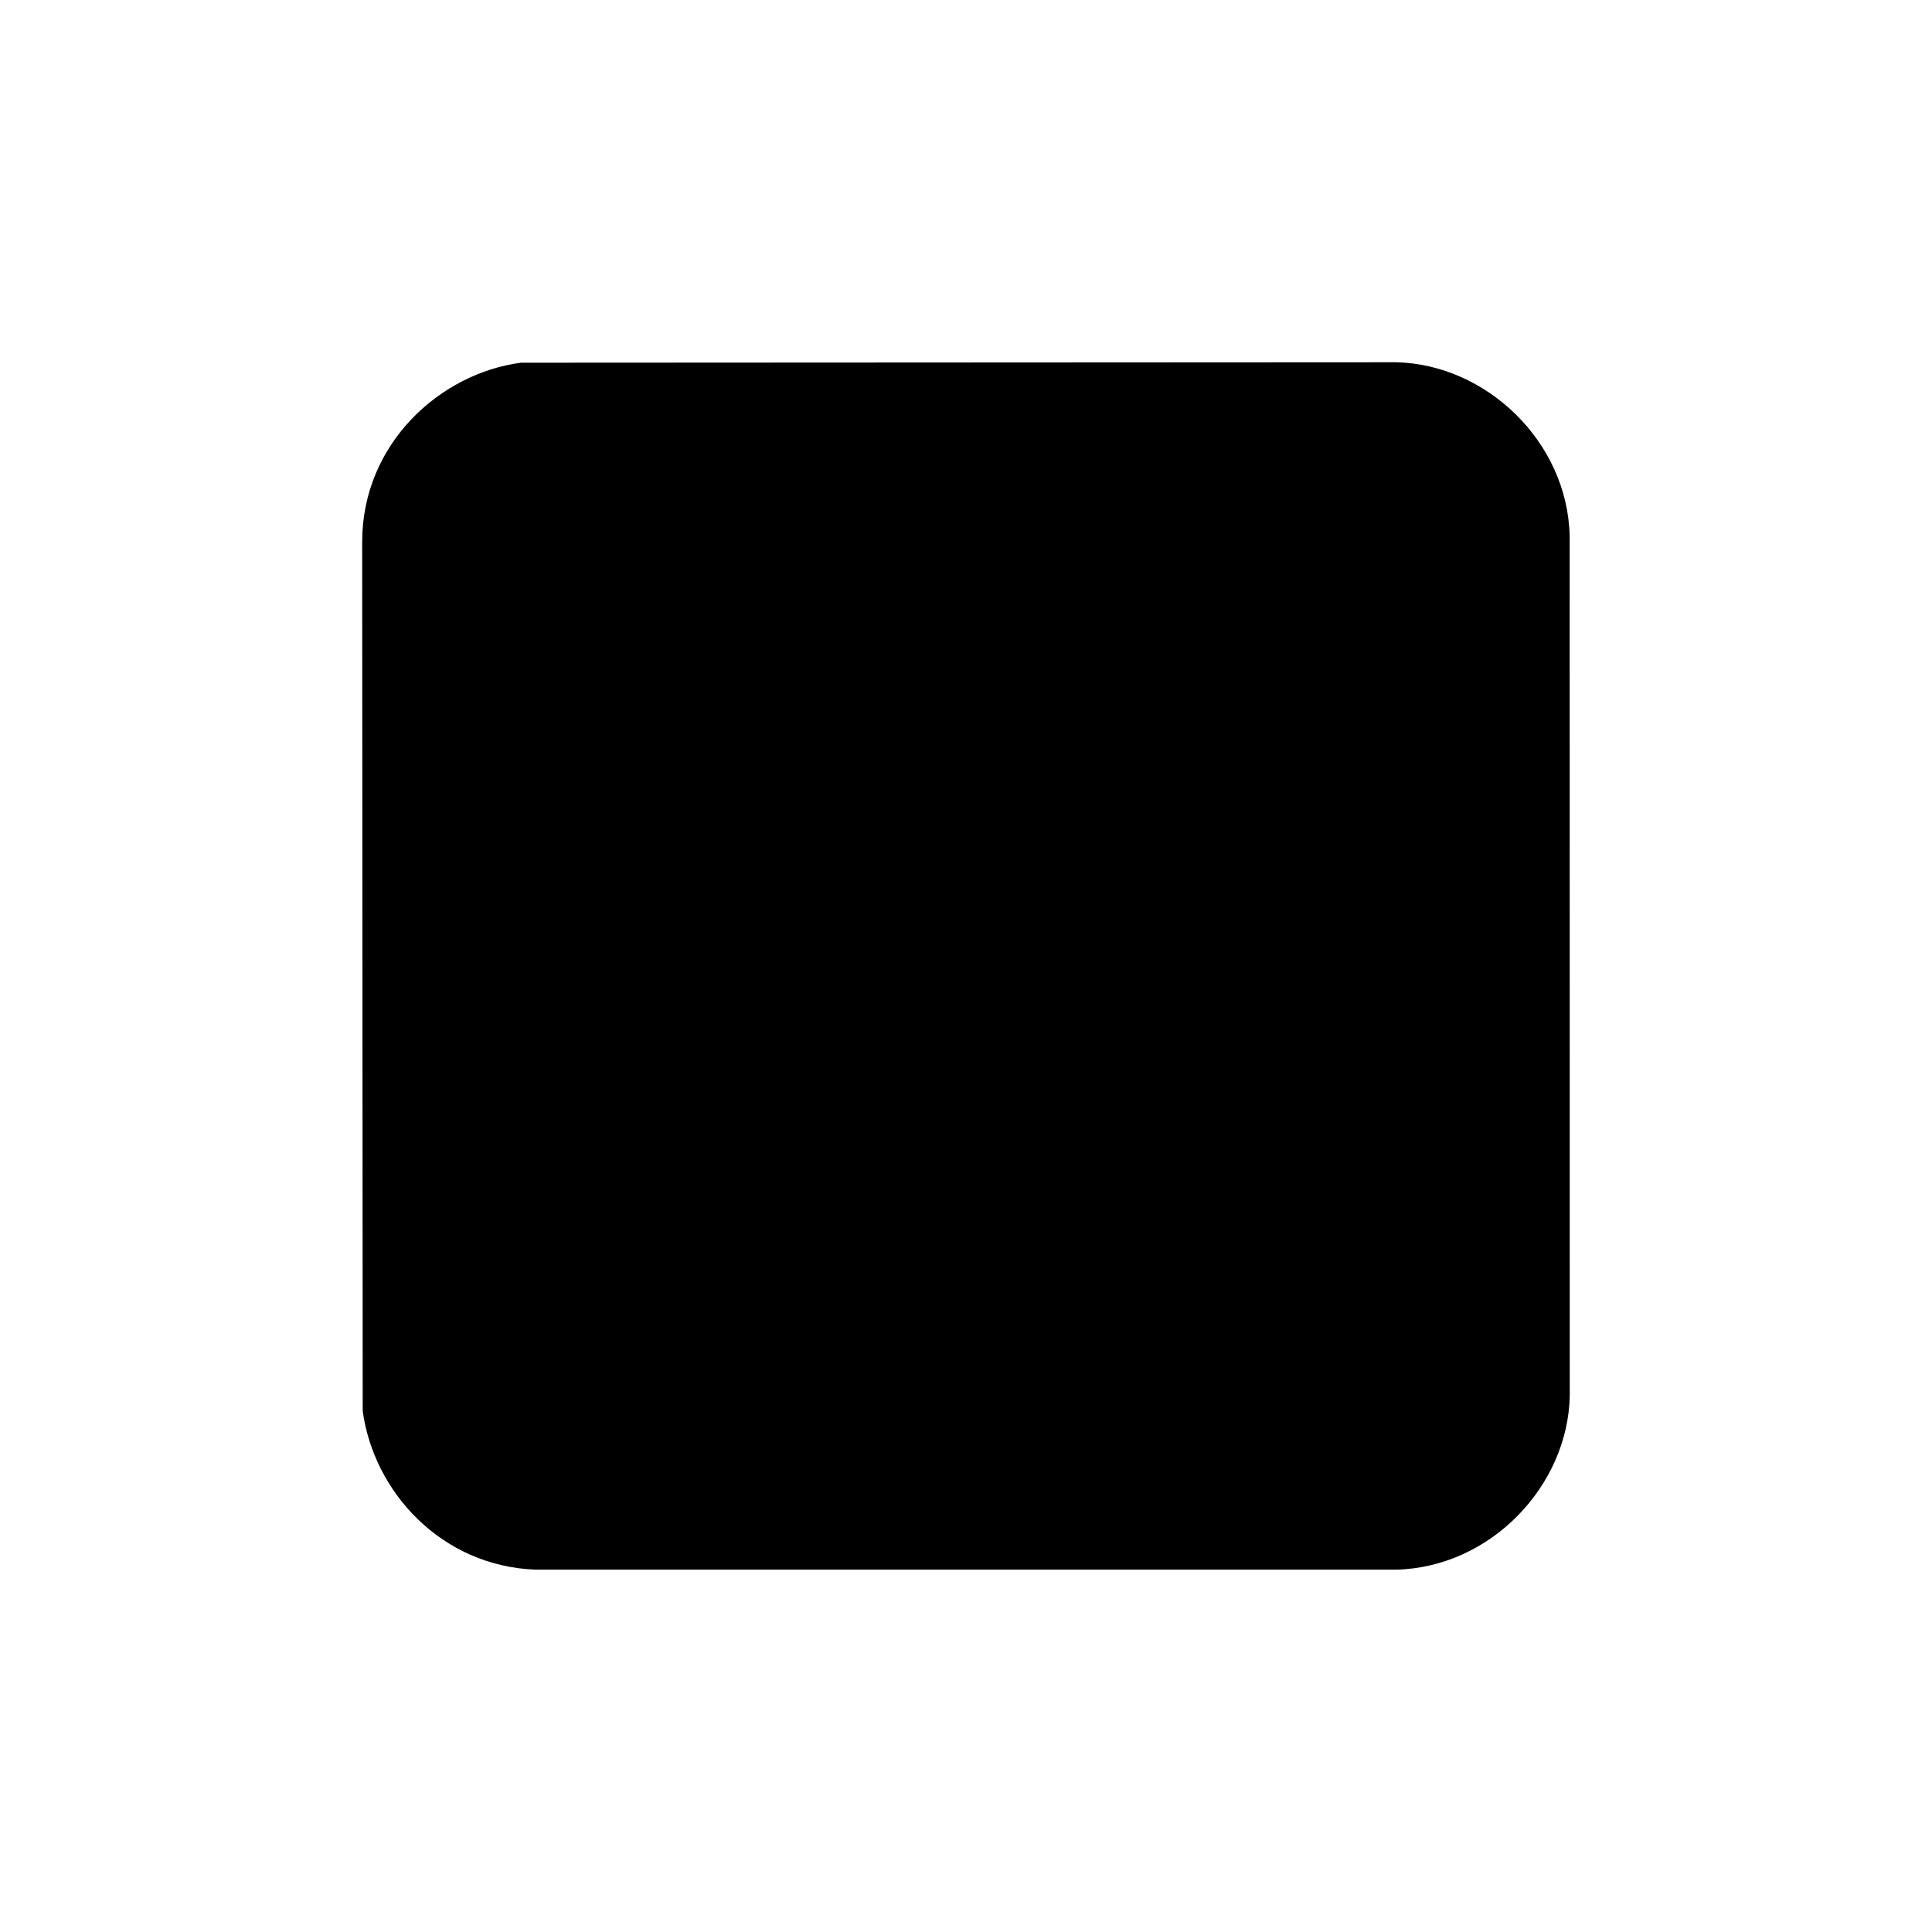
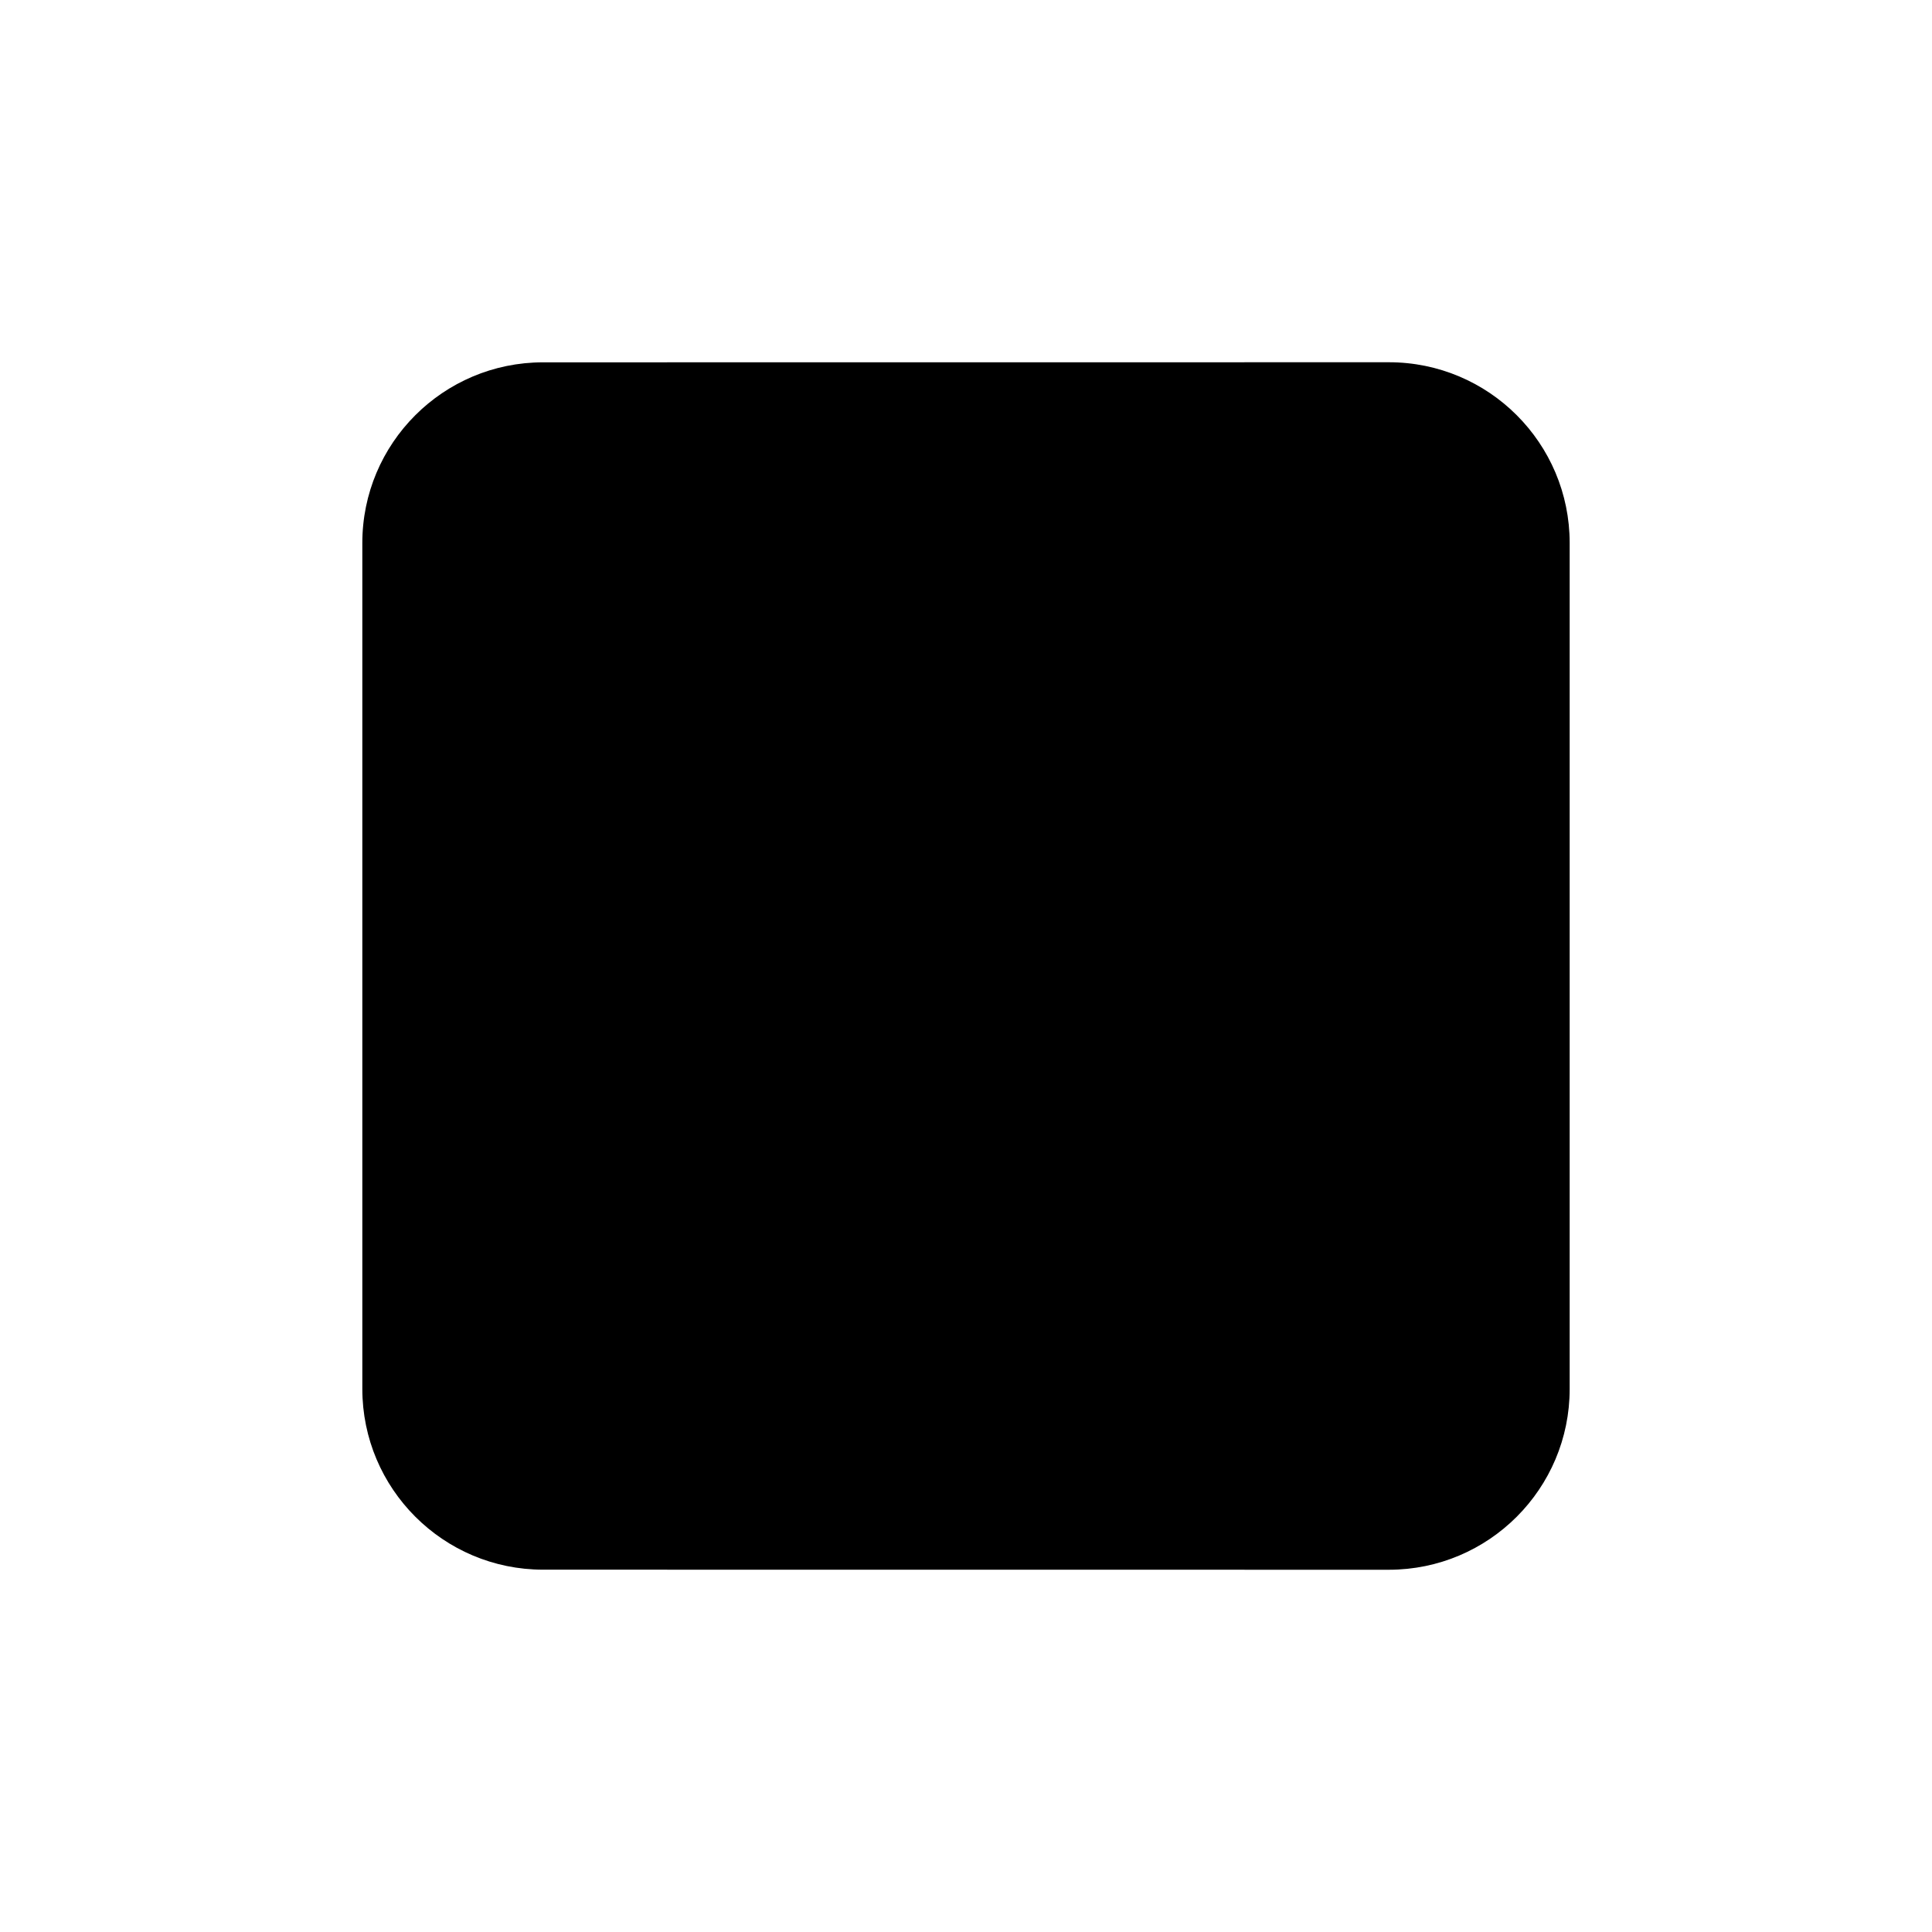
<svg xmlns="http://www.w3.org/2000/svg" width="256" height="256" viewBox="0 0 256 256">
-   <path fill="#000000" d="M69.03 48.06L184.99 48C196.93 48.27 207.7 58.51 207.99 71.02L208 185C207.74 196.92 197.49 207.7 184.98 207.99H71C58.56 207.54 49.55 197.78 48.06 186.97L47.99 71.83C47.98 58.75 58.36 49.46 69.03 48.06Z" />
+   <path fill="#000000" d="M71.96 48.01L184.02 48C197.26 47.99 207.99 58.72 207.99 71.95V184.04C207.99 197.27 197.26 208 184.03 208L71.97 207.99C58.74 207.99 48.01 197.26 48.01 184.03V71.97C48 58.74 58.73 48.01 71.96 48.01Z" />
</svg>
